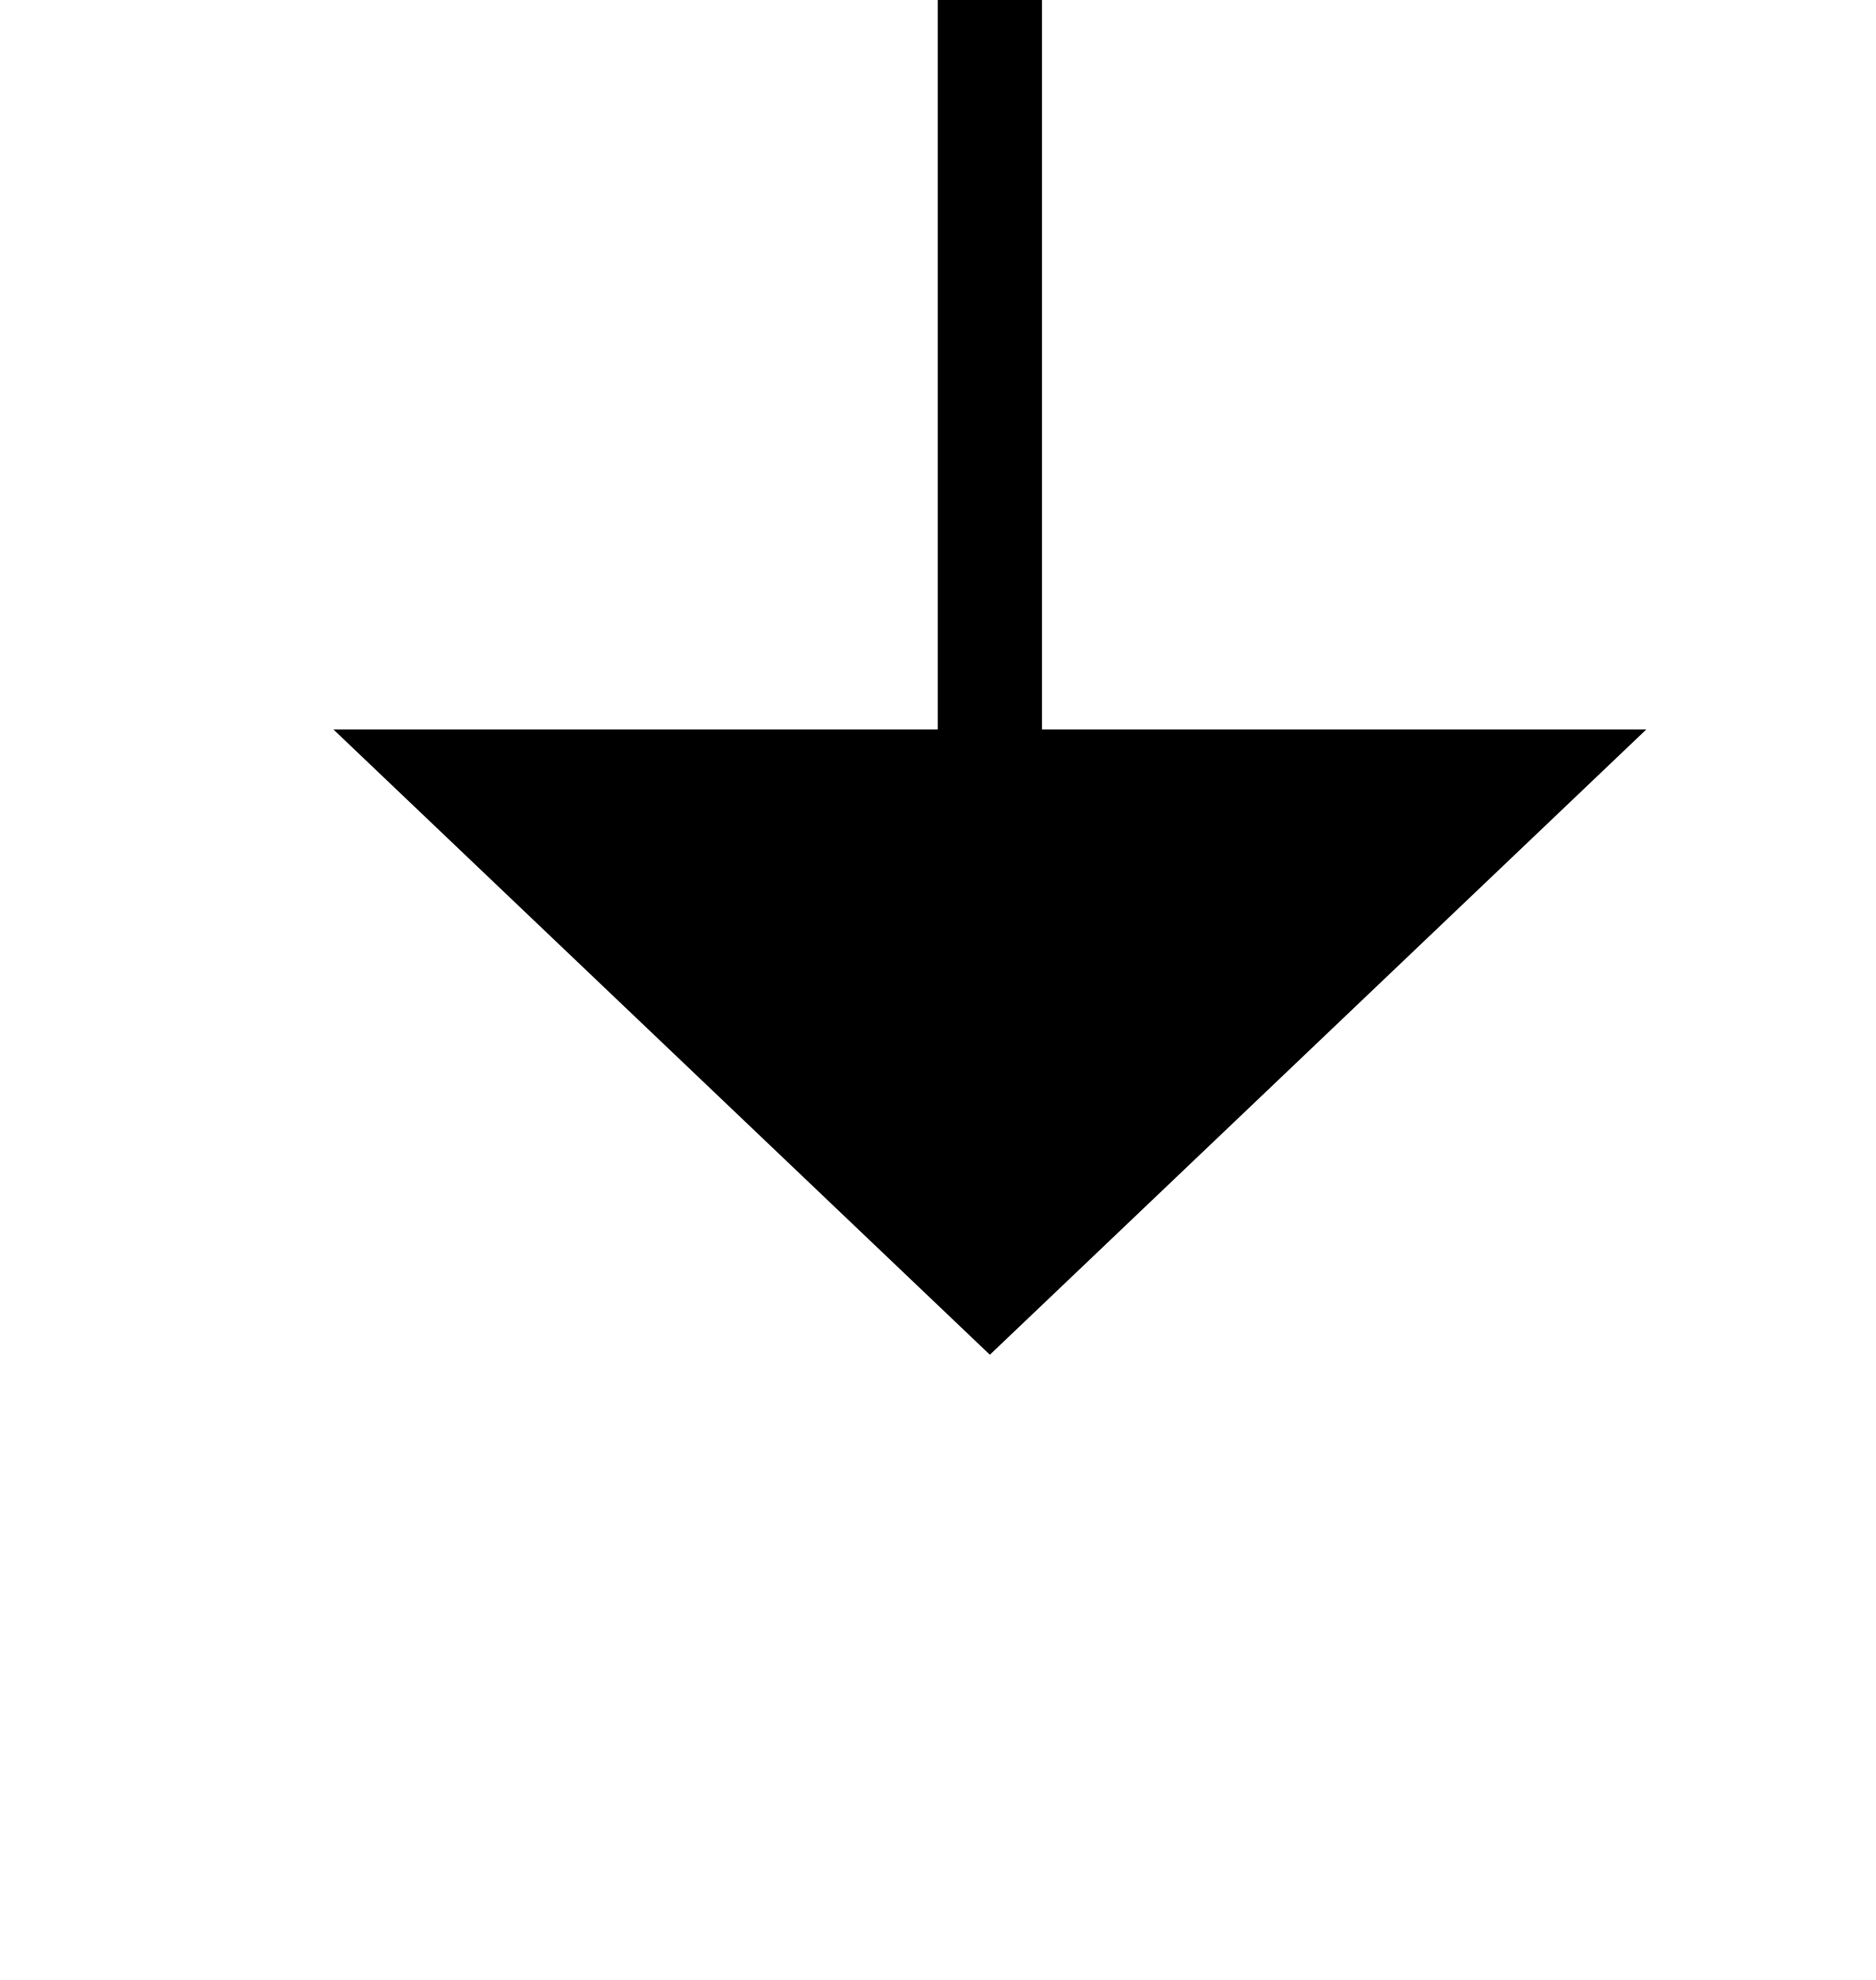
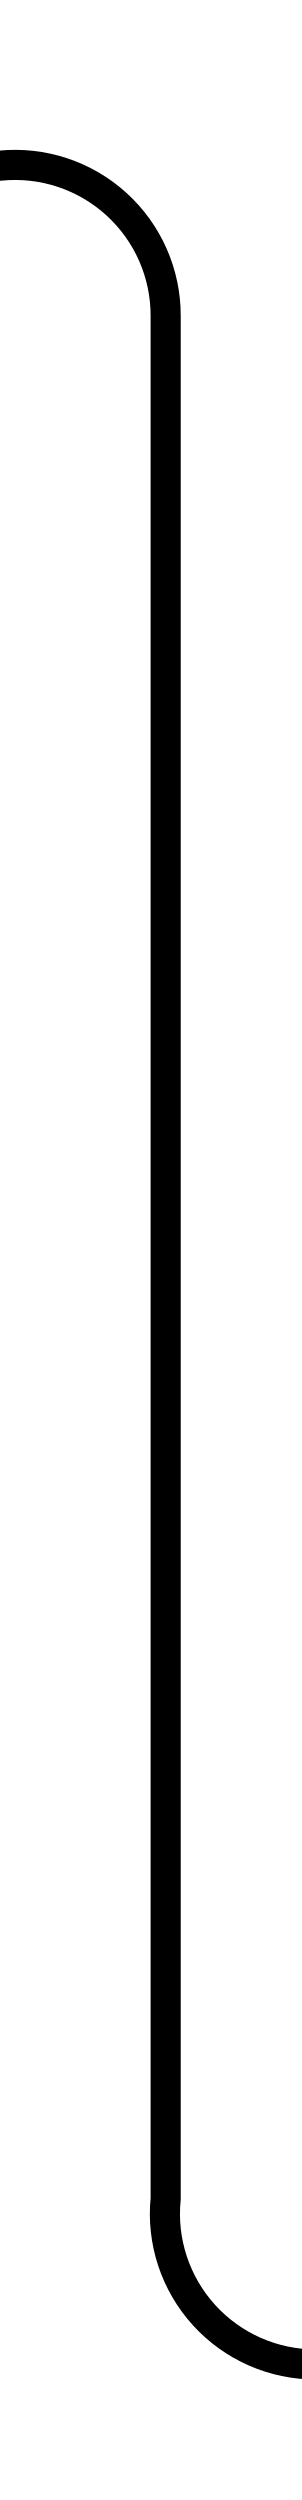
- <svg xmlns="http://www.w3.org/2000/svg" version="1.1" width="18px" height="19px" preserveAspectRatio="xMidYMin meet" viewBox="191 356  16 19">
-   <path d="M 199.5 327  L 199.5 364  " stroke-width="1" stroke="#000000" fill="none" />
-   <path d="M 193.2 363  L 199.5 369  L 205.8 363  L 193.2 363  Z " fill-rule="nonzero" fill="#000000" stroke="none" />
+ <svg xmlns="http://www.w3.org/2000/svg" version="1.1" width="10px" height="83px" preserveAspectRatio="xMidYMin meet" viewBox="297 628  8 83">
+   <path d="M 270 633.5  L 296 633.5  A 5 5 0 0 1 301.5 638.5 L 301.5 701  A 5 5 0 0 0 306.5 706.5 L 350 706.5  " stroke-width="1" stroke="#000000" fill="none" />
+   <path d="M 349 712.8  L 355 706.5  L 349 700.2  L 349 712.8  Z " fill-rule="nonzero" fill="#000000" stroke="none" />
</svg>
